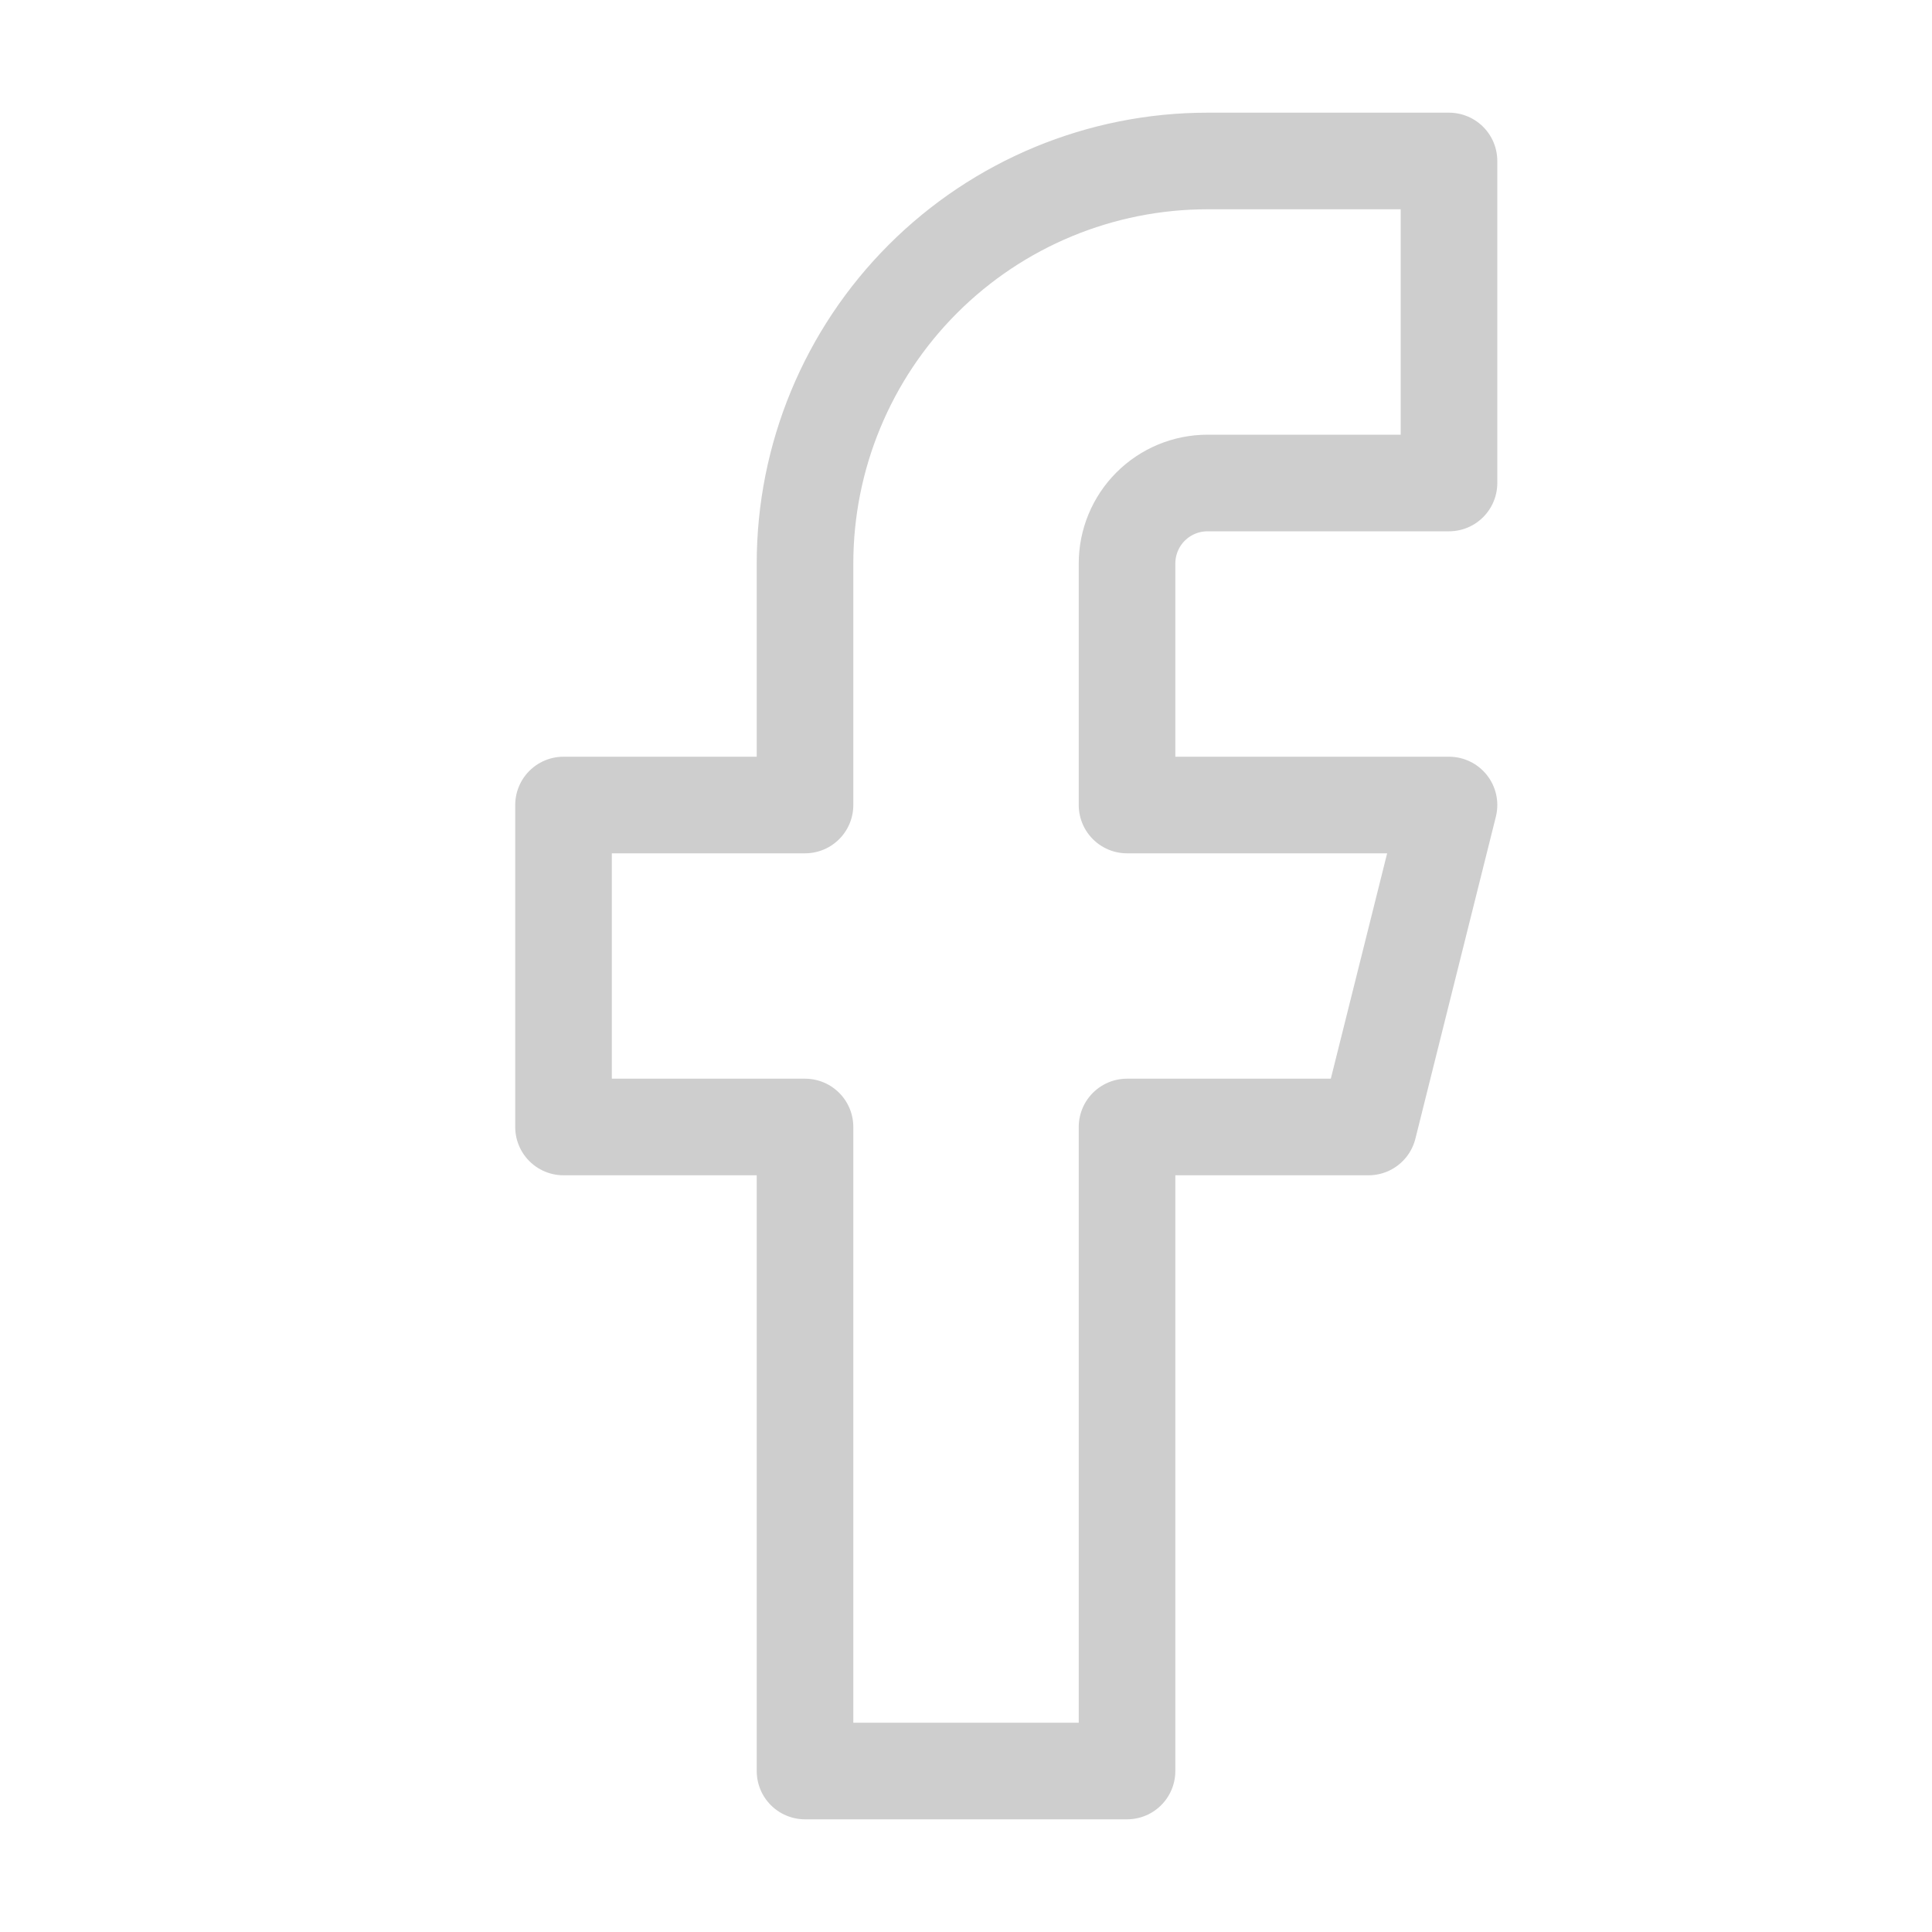
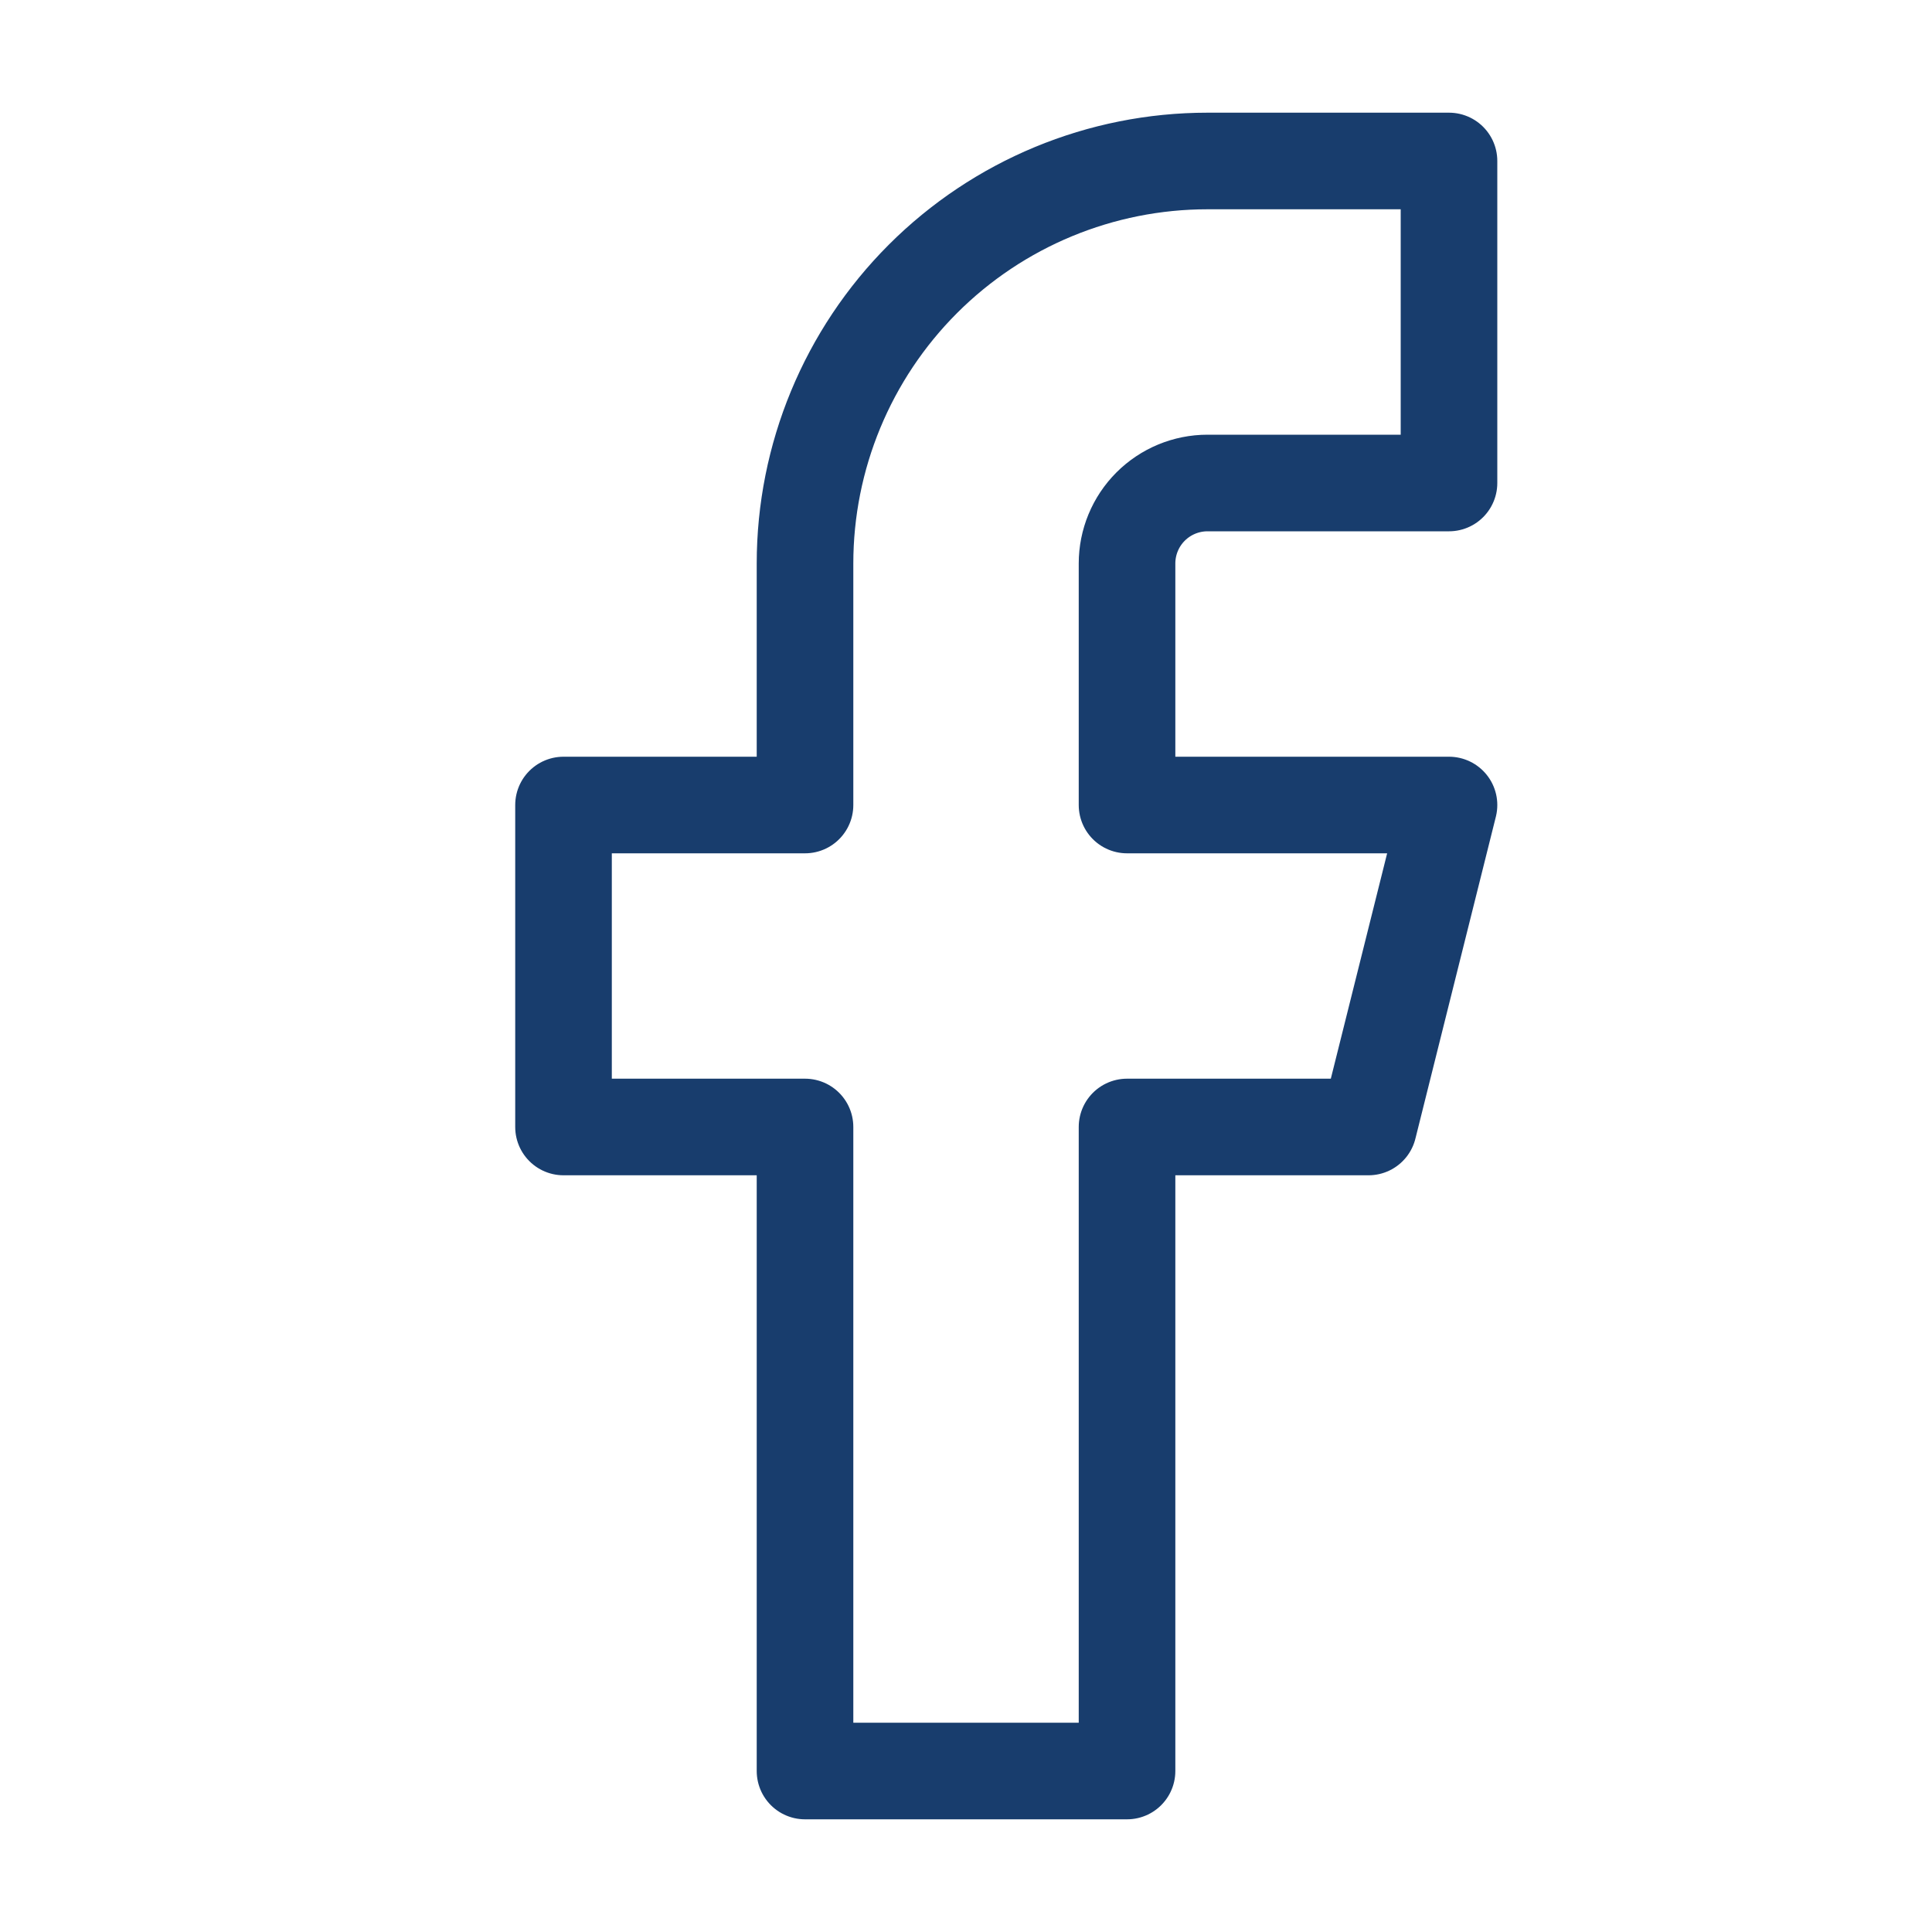
<svg xmlns="http://www.w3.org/2000/svg" width="40" height="40" viewBox="0 0 40 40" fill="none">
-   <path d="M30 3.333H25C22.79 3.333 20.671 4.211 19.108 5.774C17.545 7.337 16.667 9.457 16.667 11.667V16.667H11.667V23.333H16.667V36.667H23.334V23.333H28.334L30 16.667H23.334V11.667C23.334 11.225 23.509 10.801 23.822 10.488C24.134 10.176 24.558 10 25 10H30V3.333Z" stroke="#CECECE" stroke-width="2" stroke-linecap="round" stroke-linejoin="round" />
+   <path d="M30 3.333H25C22.79 3.333 20.671 4.211 19.108 5.774C17.545 7.337 16.667 9.457 16.667 11.667V16.667H11.667V23.333H16.667V36.667H23.334V23.333H28.334L30 16.667H23.334V11.667C23.334 11.225 23.509 10.801 23.822 10.488C24.134 10.176 24.558 10 25 10H30V3.333Z" stroke="#183D6D" stroke-width="2" stroke-linecap="round" stroke-linejoin="round" />
</svg>
